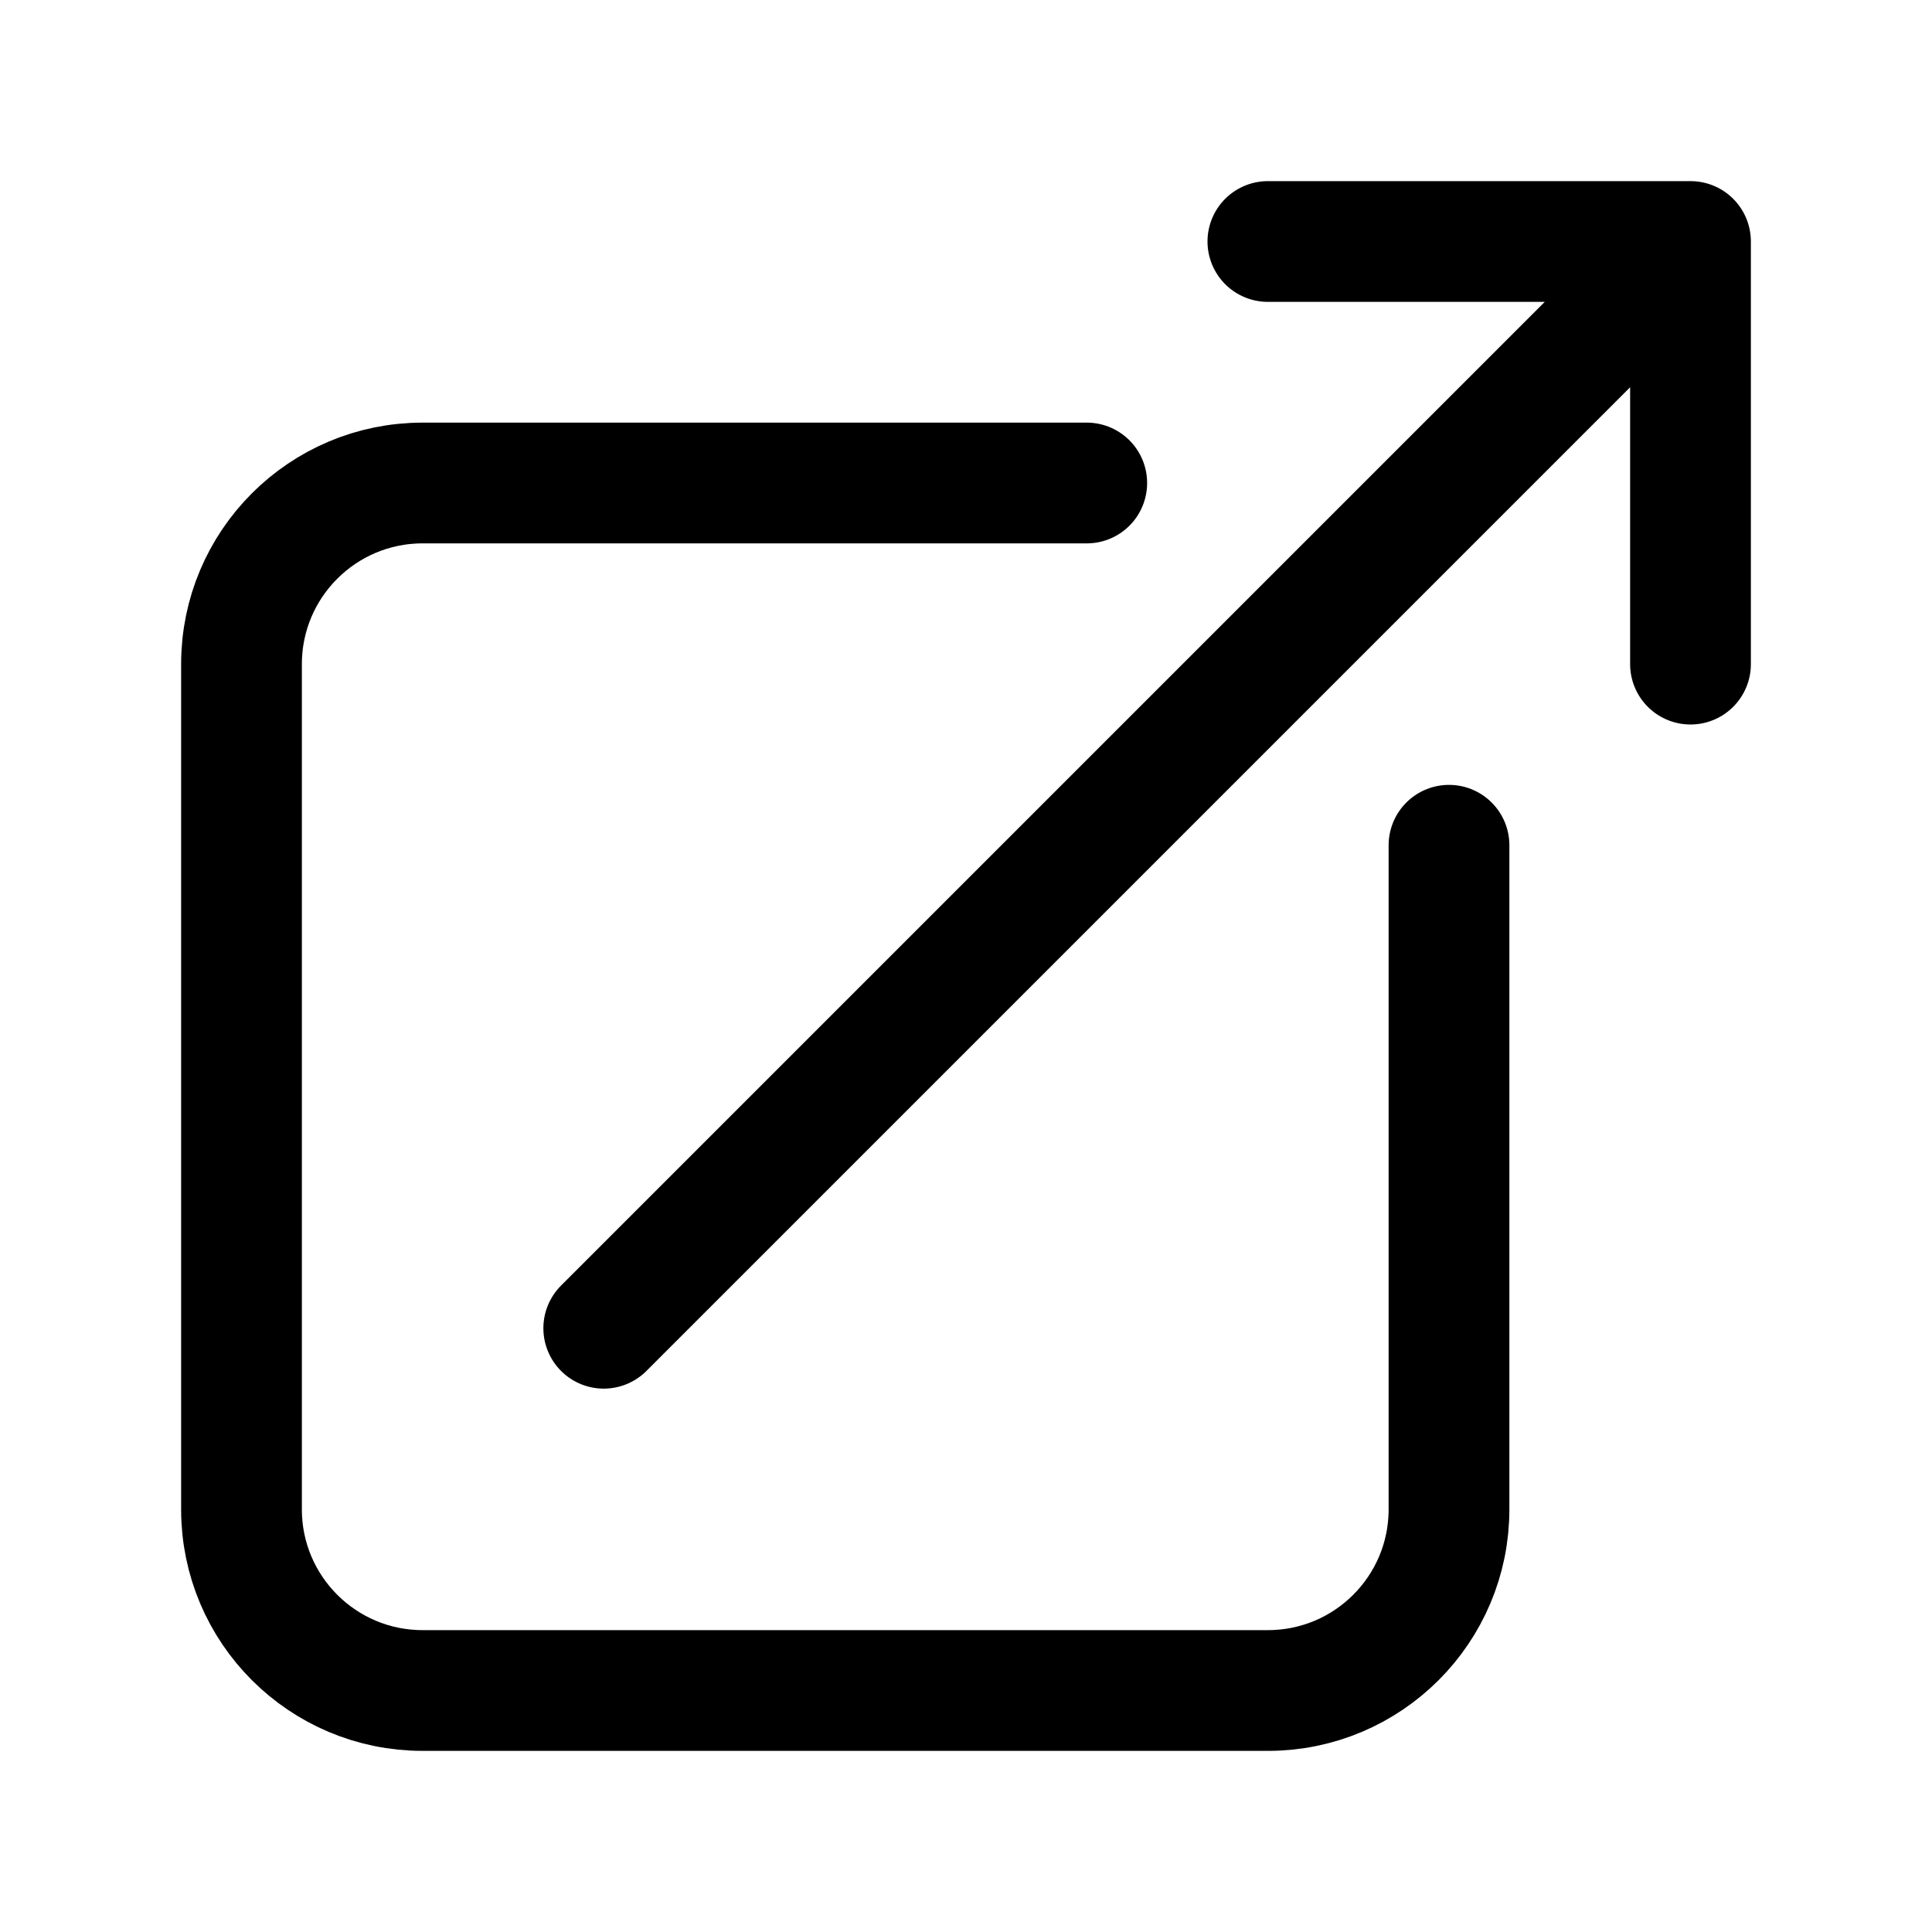
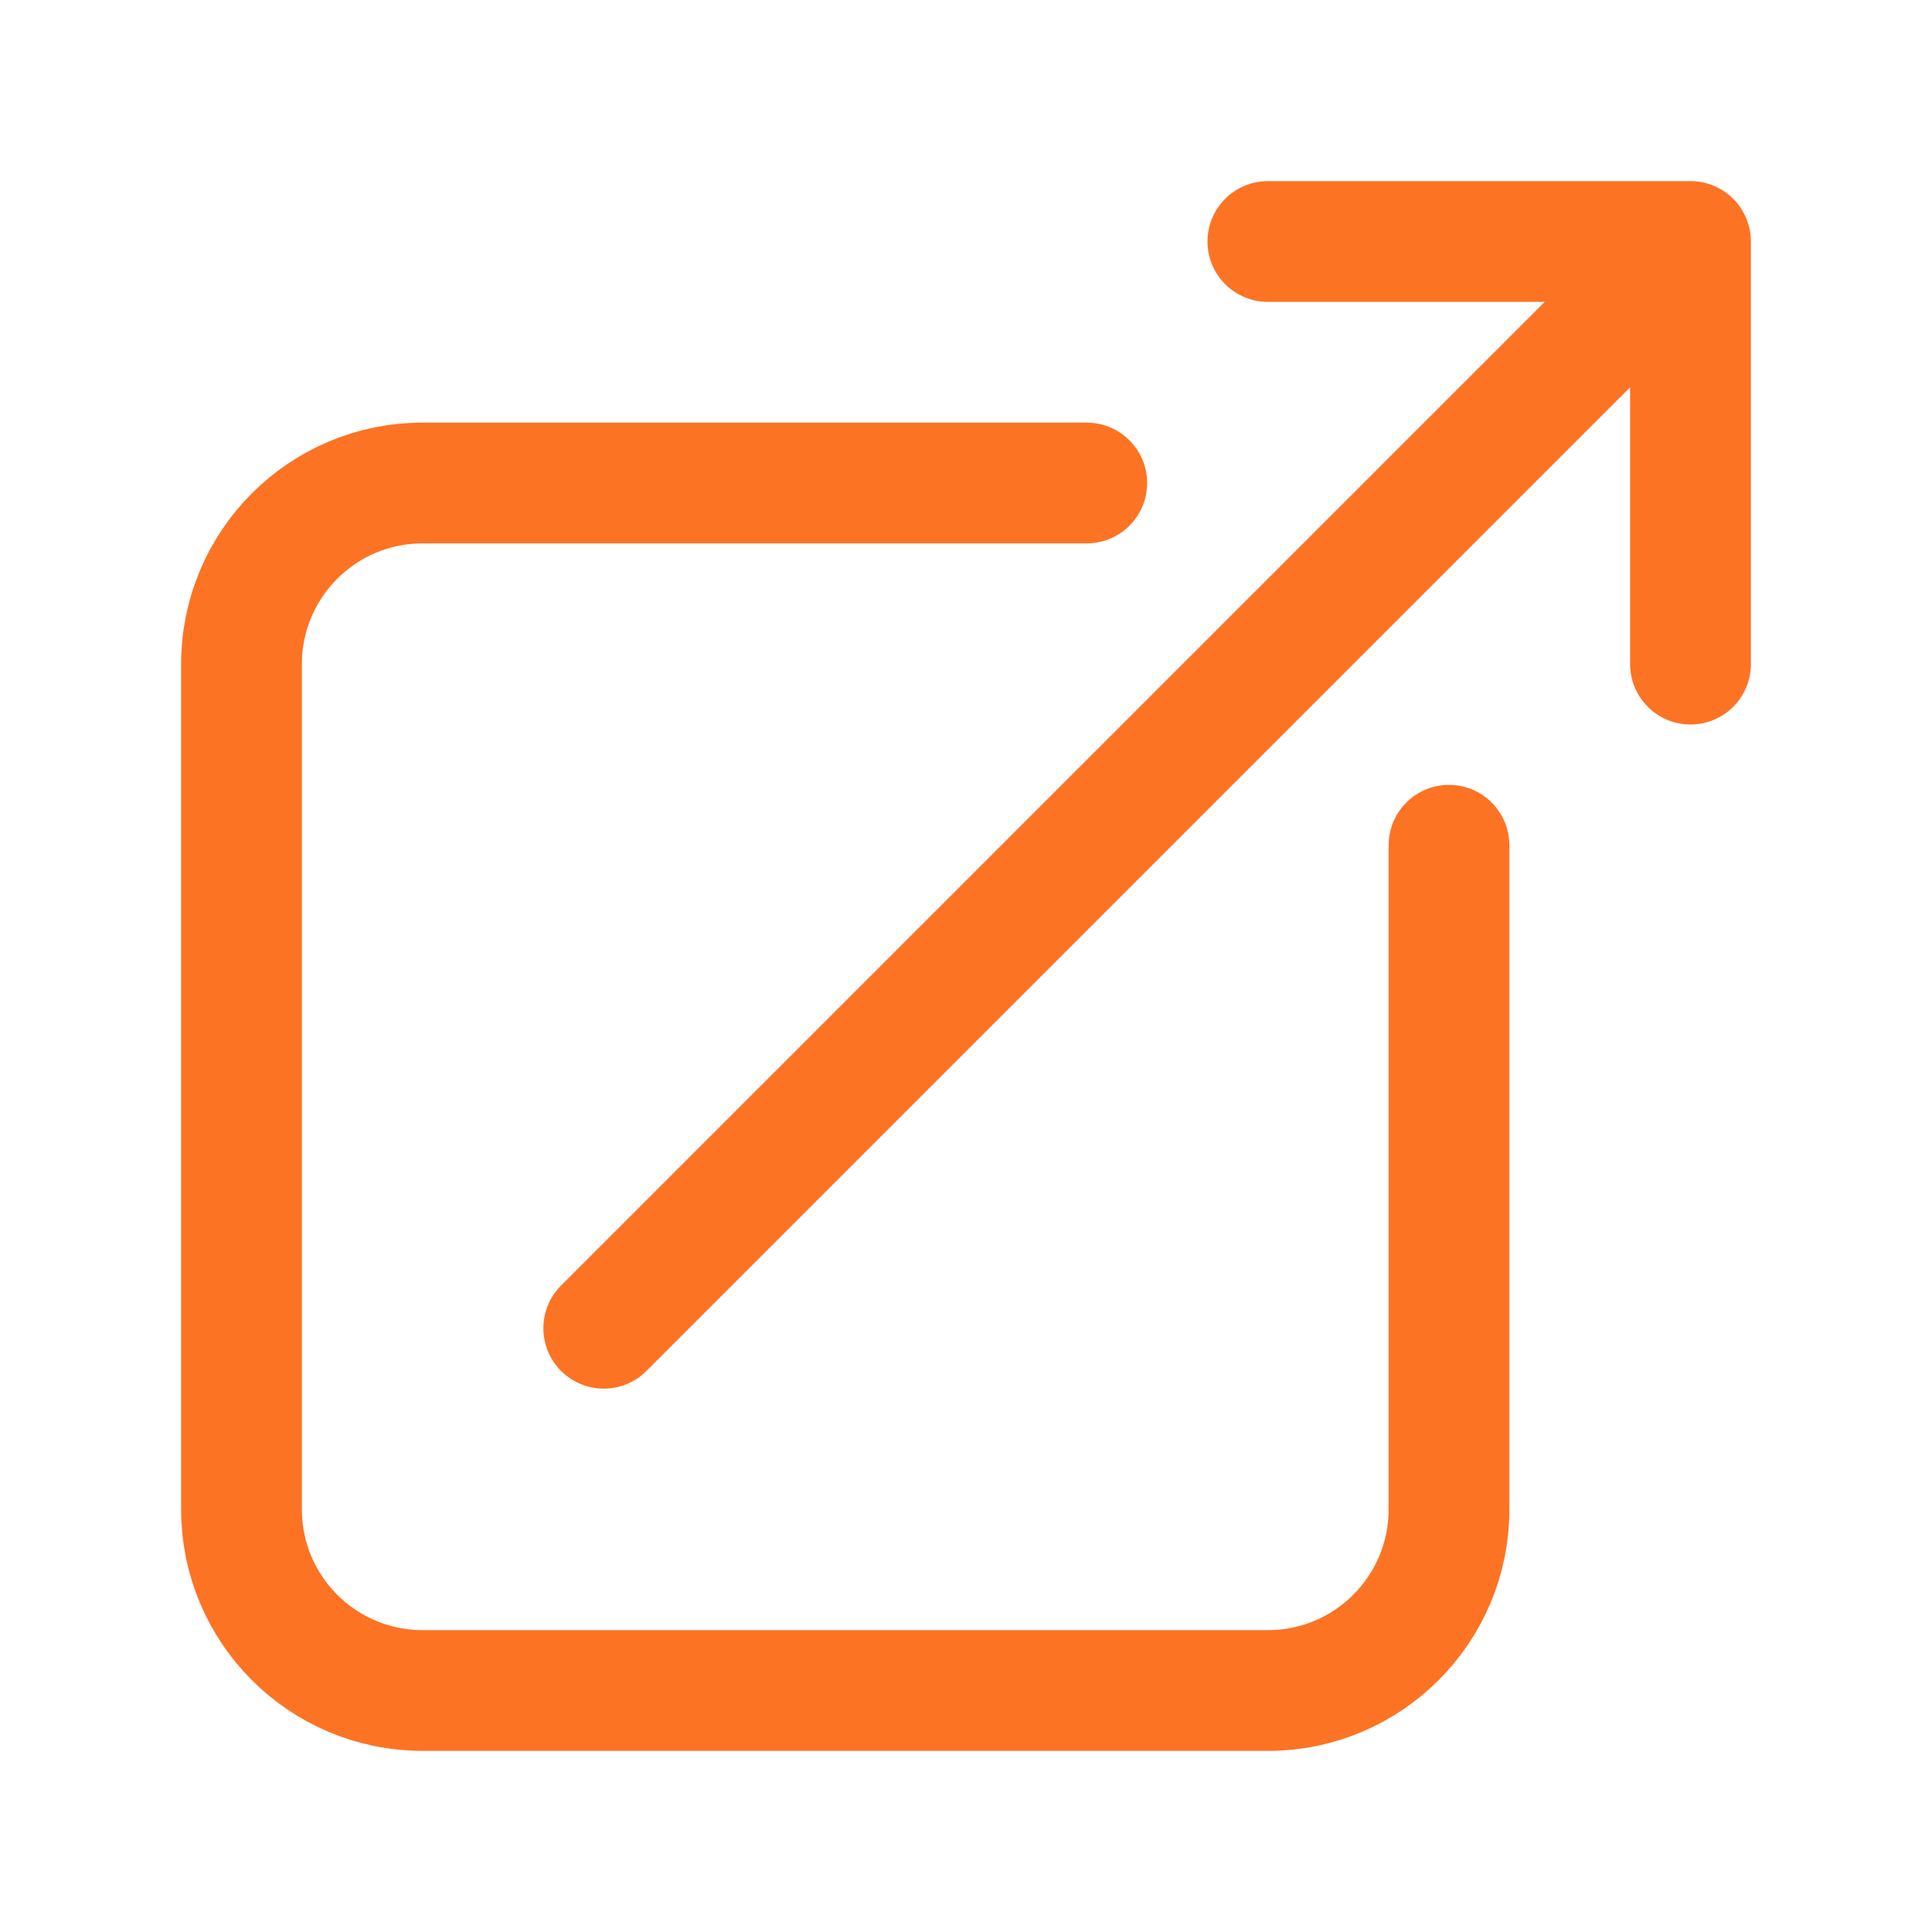
- <svg xmlns="http://www.w3.org/2000/svg" fill="none" viewBox="0 0 24 24" stroke-width="1.5" stroke="currentColor" class="w-6 h-6">
+ <svg xmlns="http://www.w3.org/2000/svg" fill="none" viewBox="0 0 24 24" stroke-width="1.5" stroke="#fd7324" class="w-6 h-6">
  <path stroke-linecap="round" stroke-linejoin="round" d="M13.5 6H5.25A2.25 2.25 0 003 8.25v10.5A2.25 2.25 0 005.25 21h10.5A2.25 2.25 0 0018 18.75V10.5m-10.5 6L21 3m0 0h-5.25M21 3v5.25" />
</svg>
